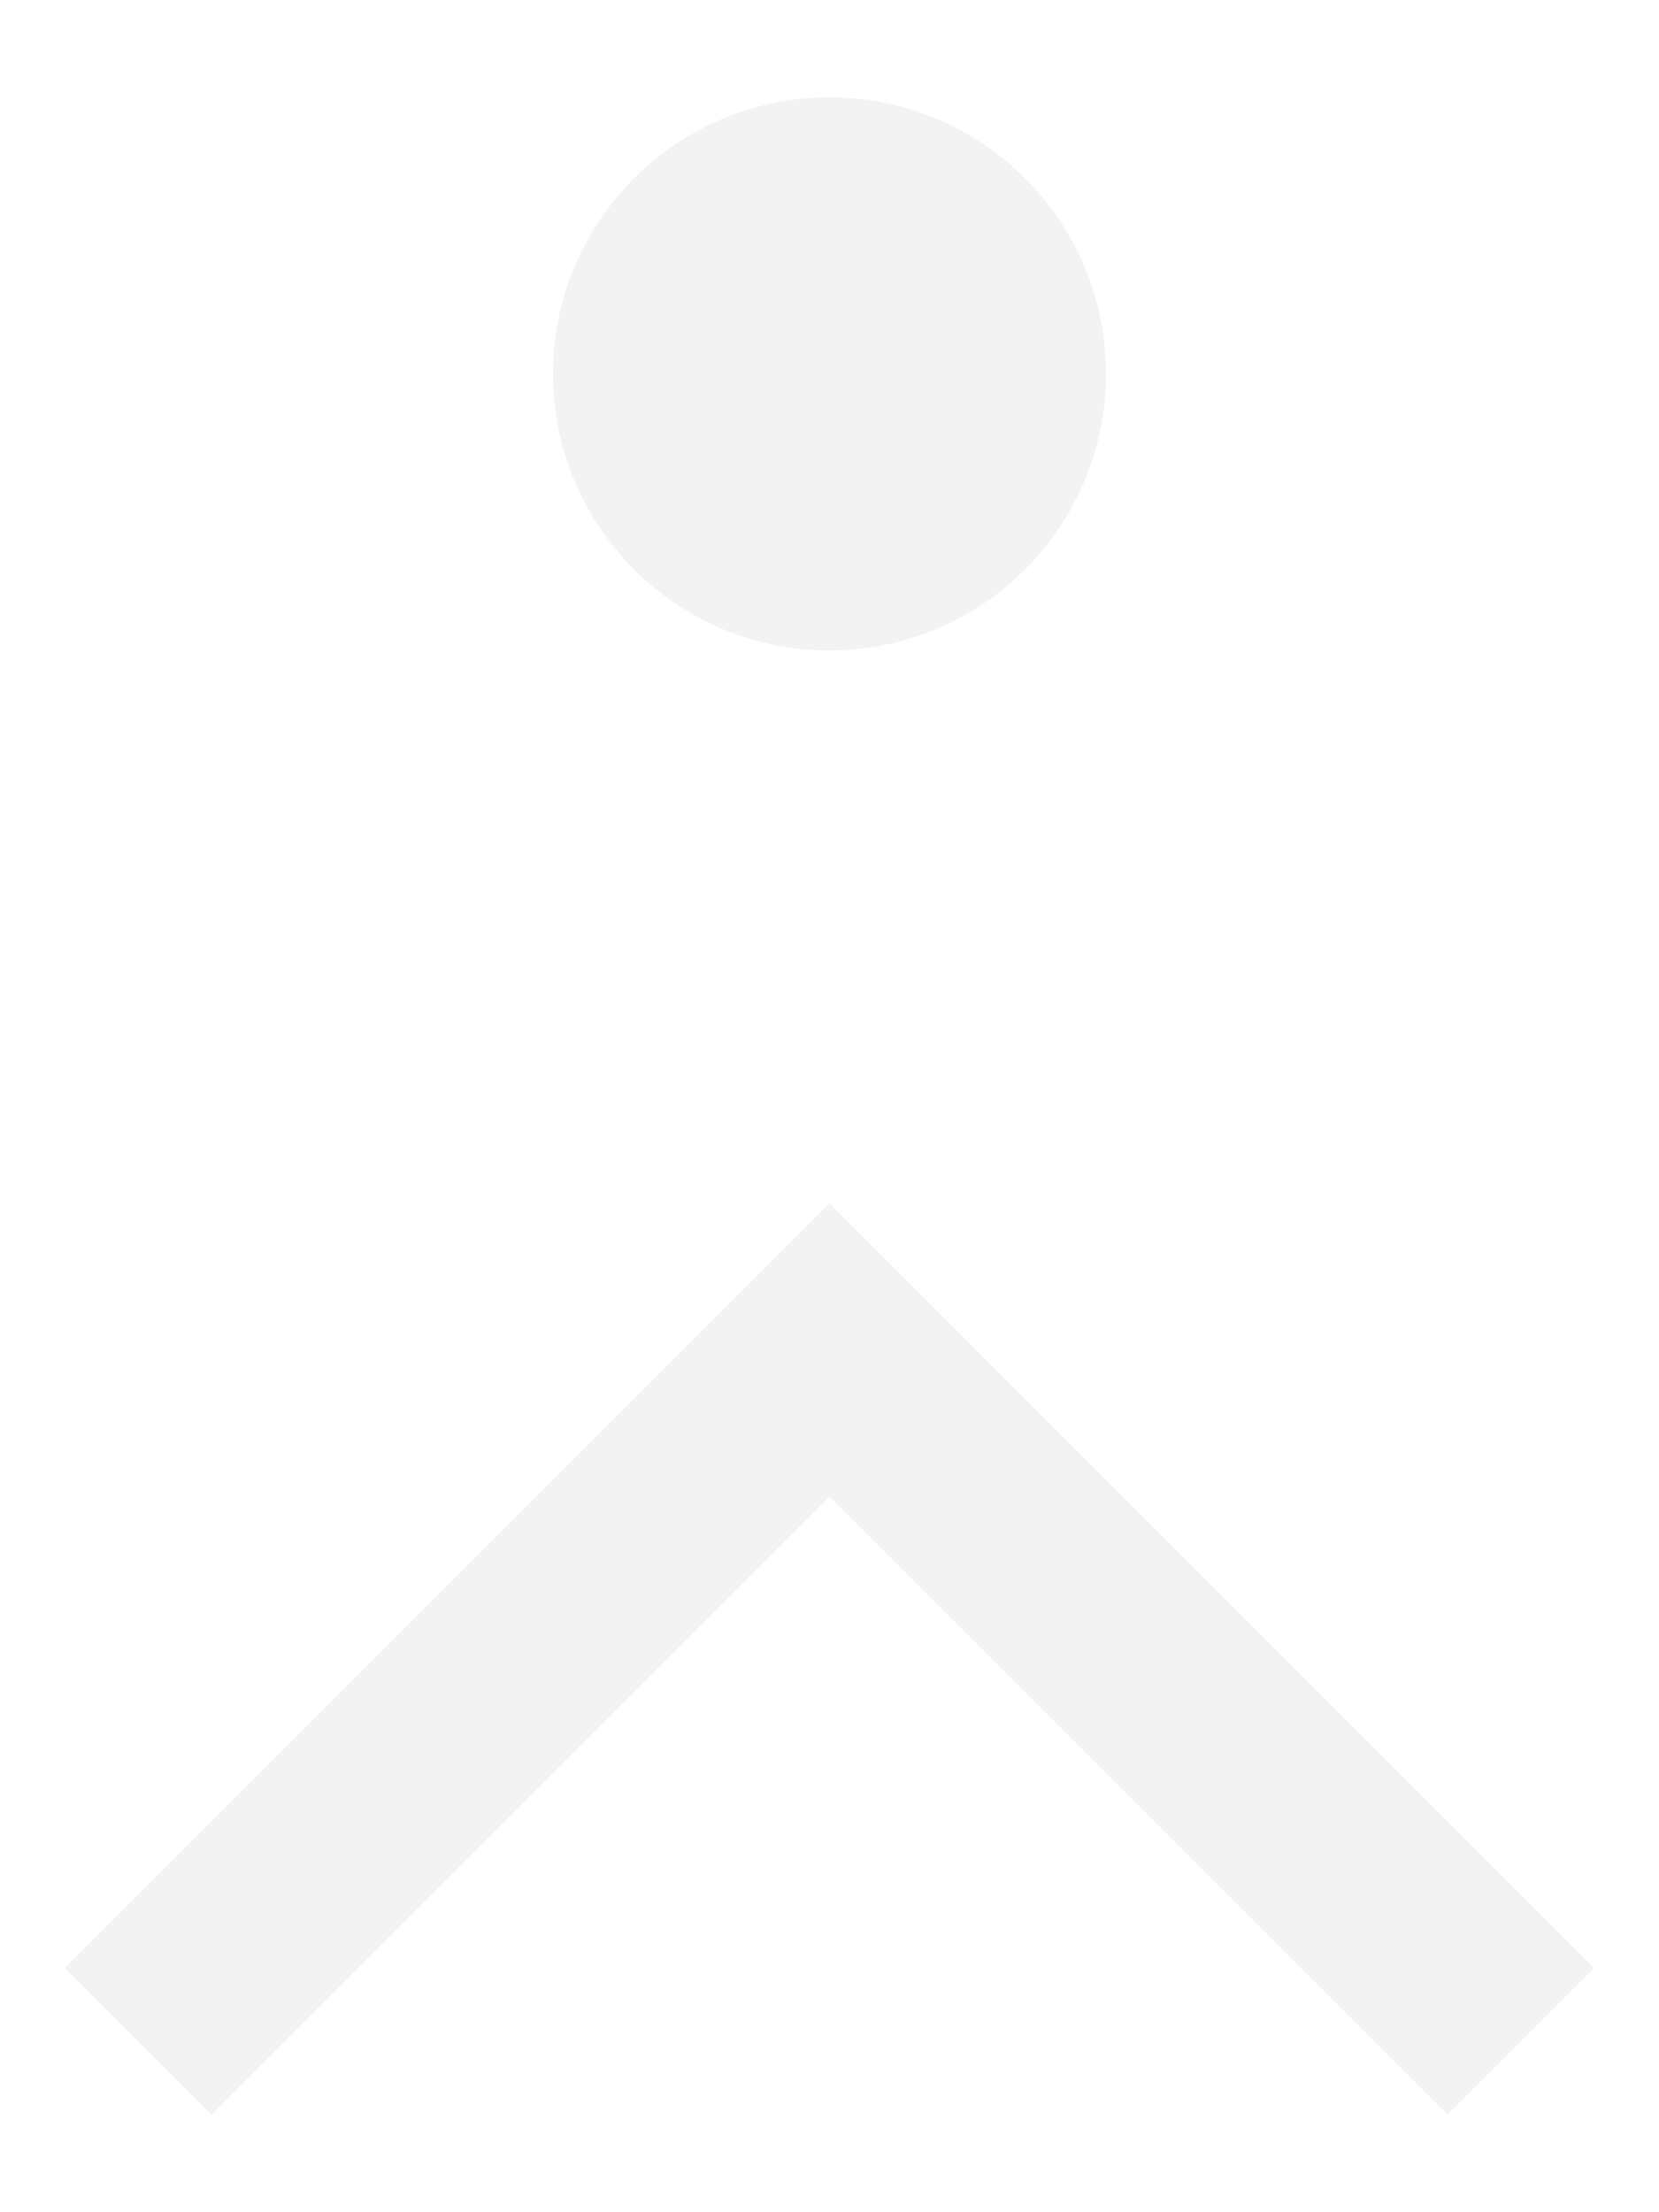
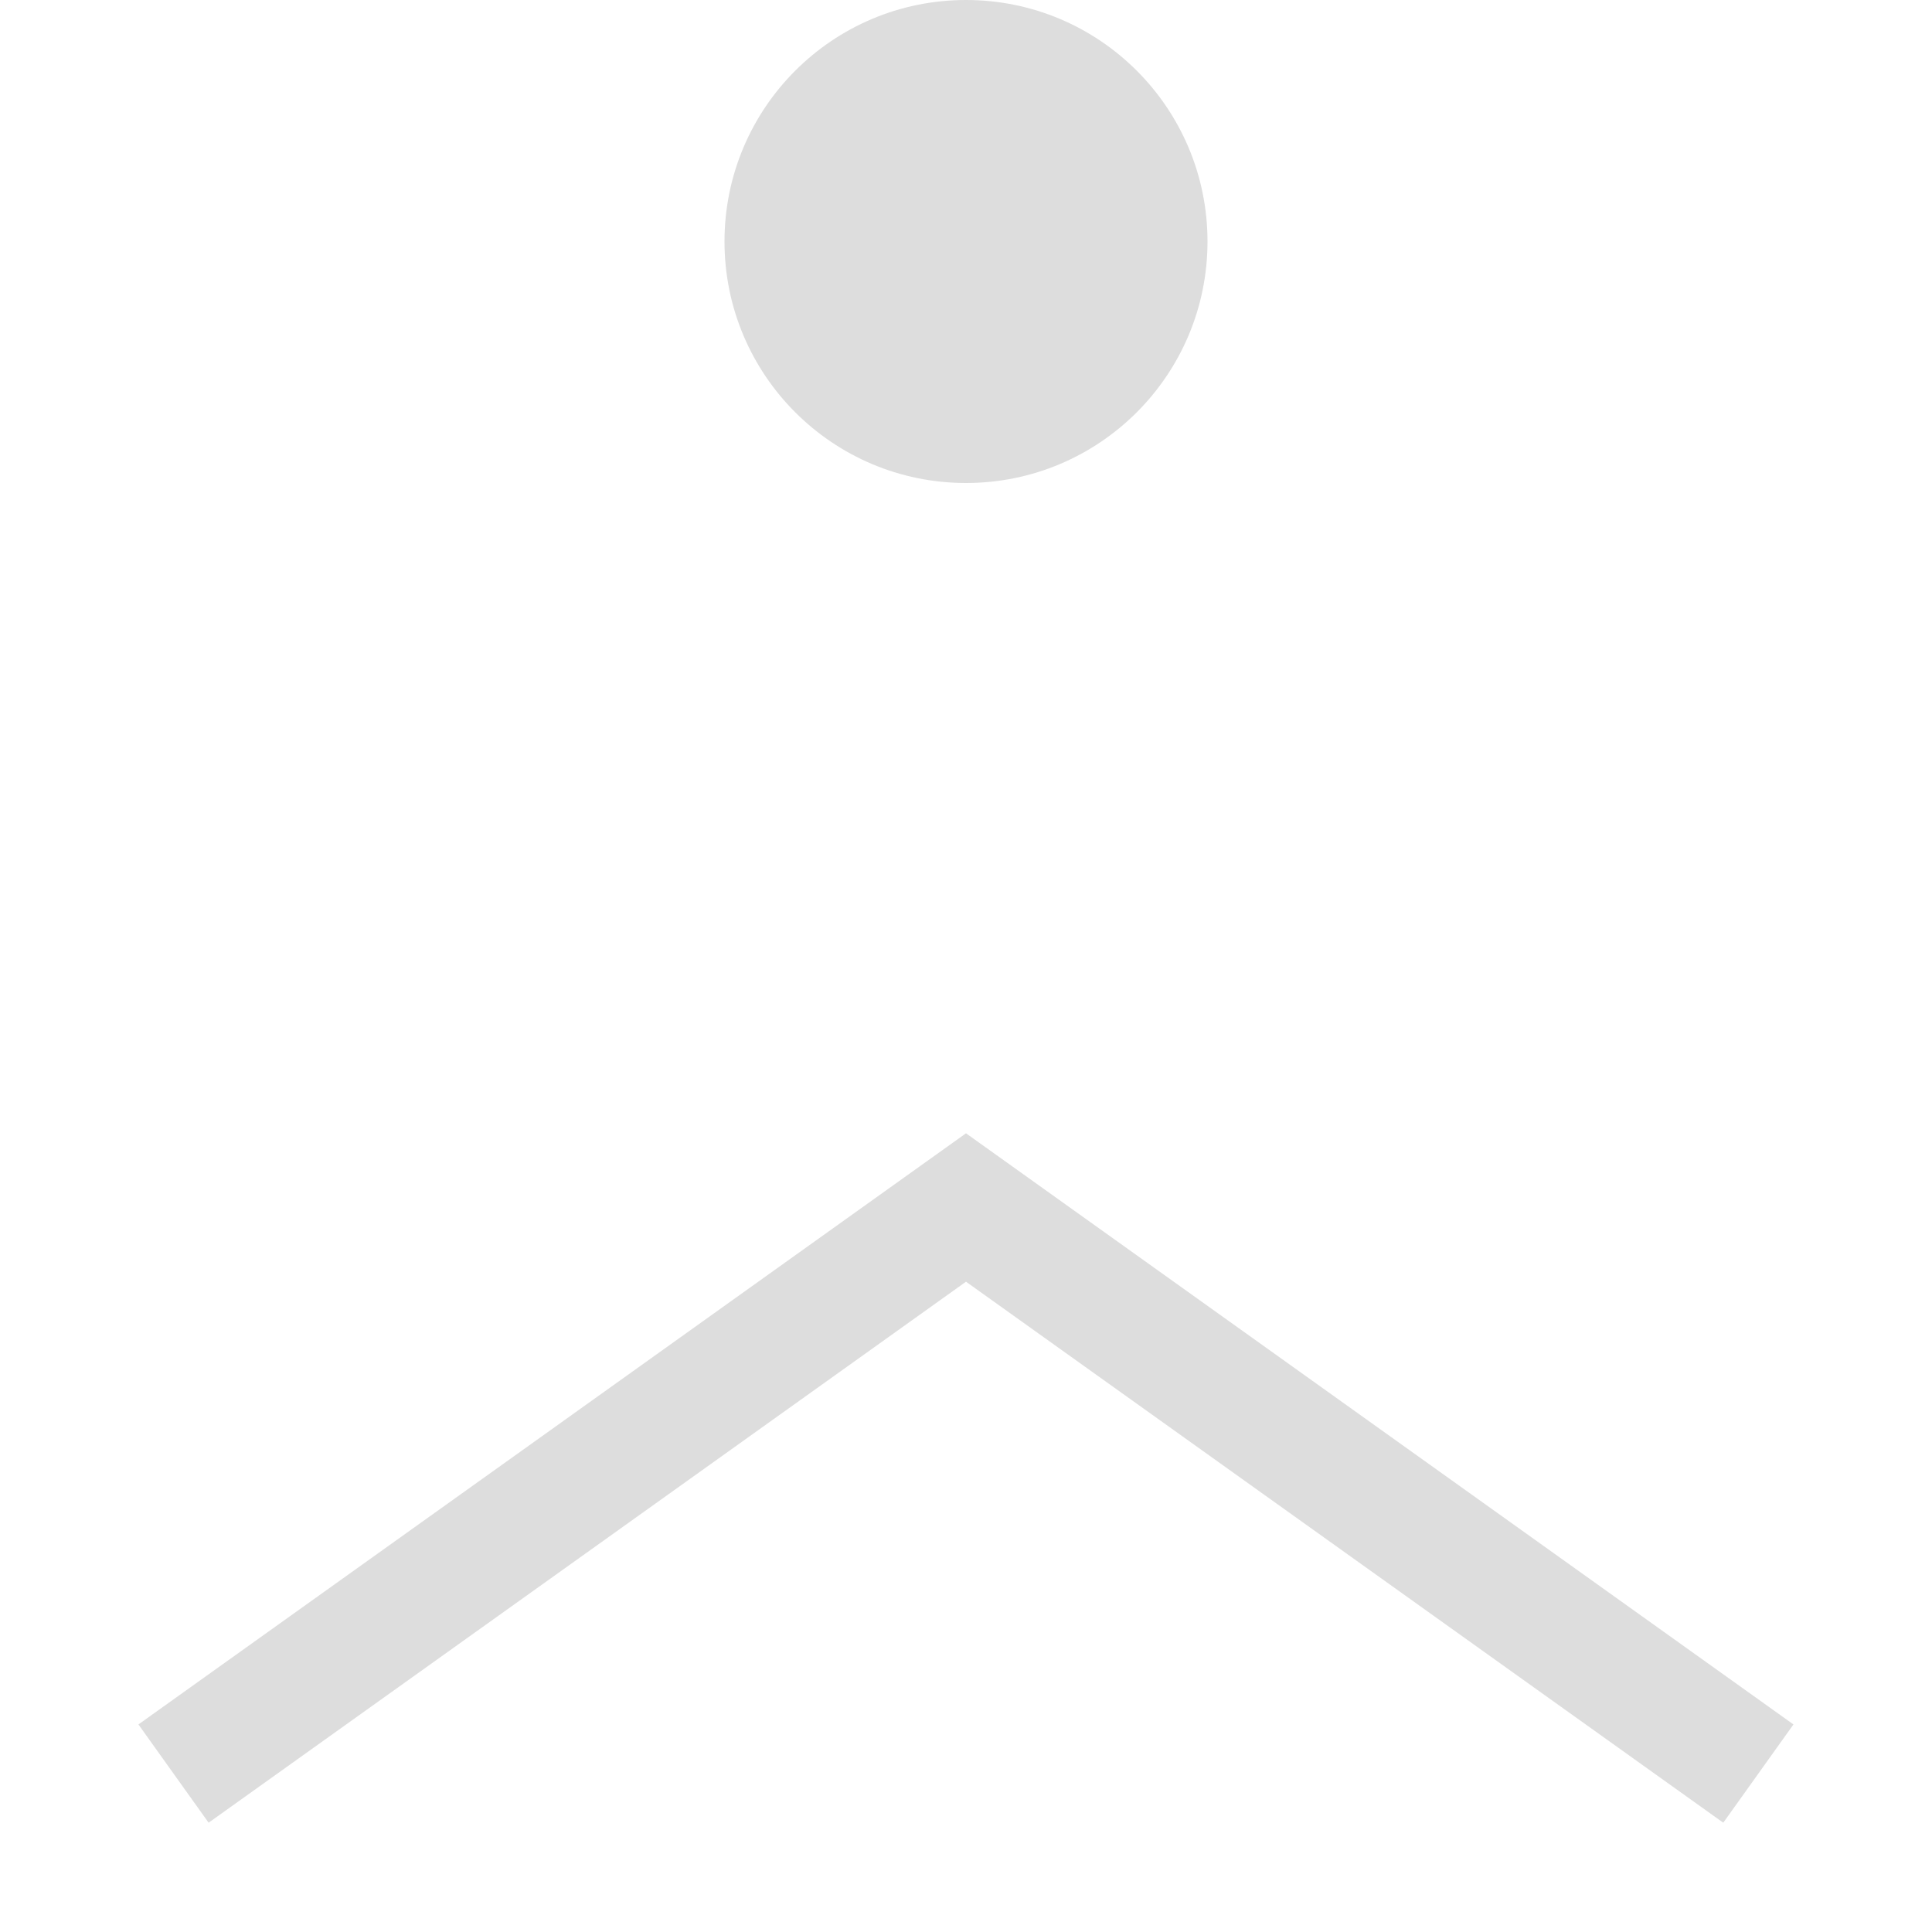
- <svg xmlns="http://www.w3.org/2000/svg" width="12" height="16" viewBox="0 0 12 16" fill="none">
-   <path d="M6 4.705C7.105 4.705 8 3.809 8 2.704C8 1.6 7.105 0.704 6 0.704C4.895 0.704 4 1.6 4 2.704C4 3.809 4.895 4.705 6 4.705Z" fill="#F3F3F3" />
-   <path d="M0.47 14.235L6 8.704L11.53 14.235L10.47 15.296L6 10.826L1.53 15.296L0.47 14.235Z" fill="#F3F3F3" />
+ <svg xmlns="http://www.w3.org/2000/svg" width="16" height="16" viewBox="0 0 16 16" fill="none">
+   <path d="M8 4C9.105 4 10 3.105 10 2C10 0.895 9.105 -7.8281e-08 8 -1.74846e-07C6.895 -2.7141e-07 6 0.895 6 2C6 3.105 6.895 4 8 4Z" fill="#DDDDDD" />
+   <path d="M14.562 14.688L8 10L4.719 12.344L1.437 14.688" stroke="#DDDDDD" stroke-miterlimit="10" />
</svg>
